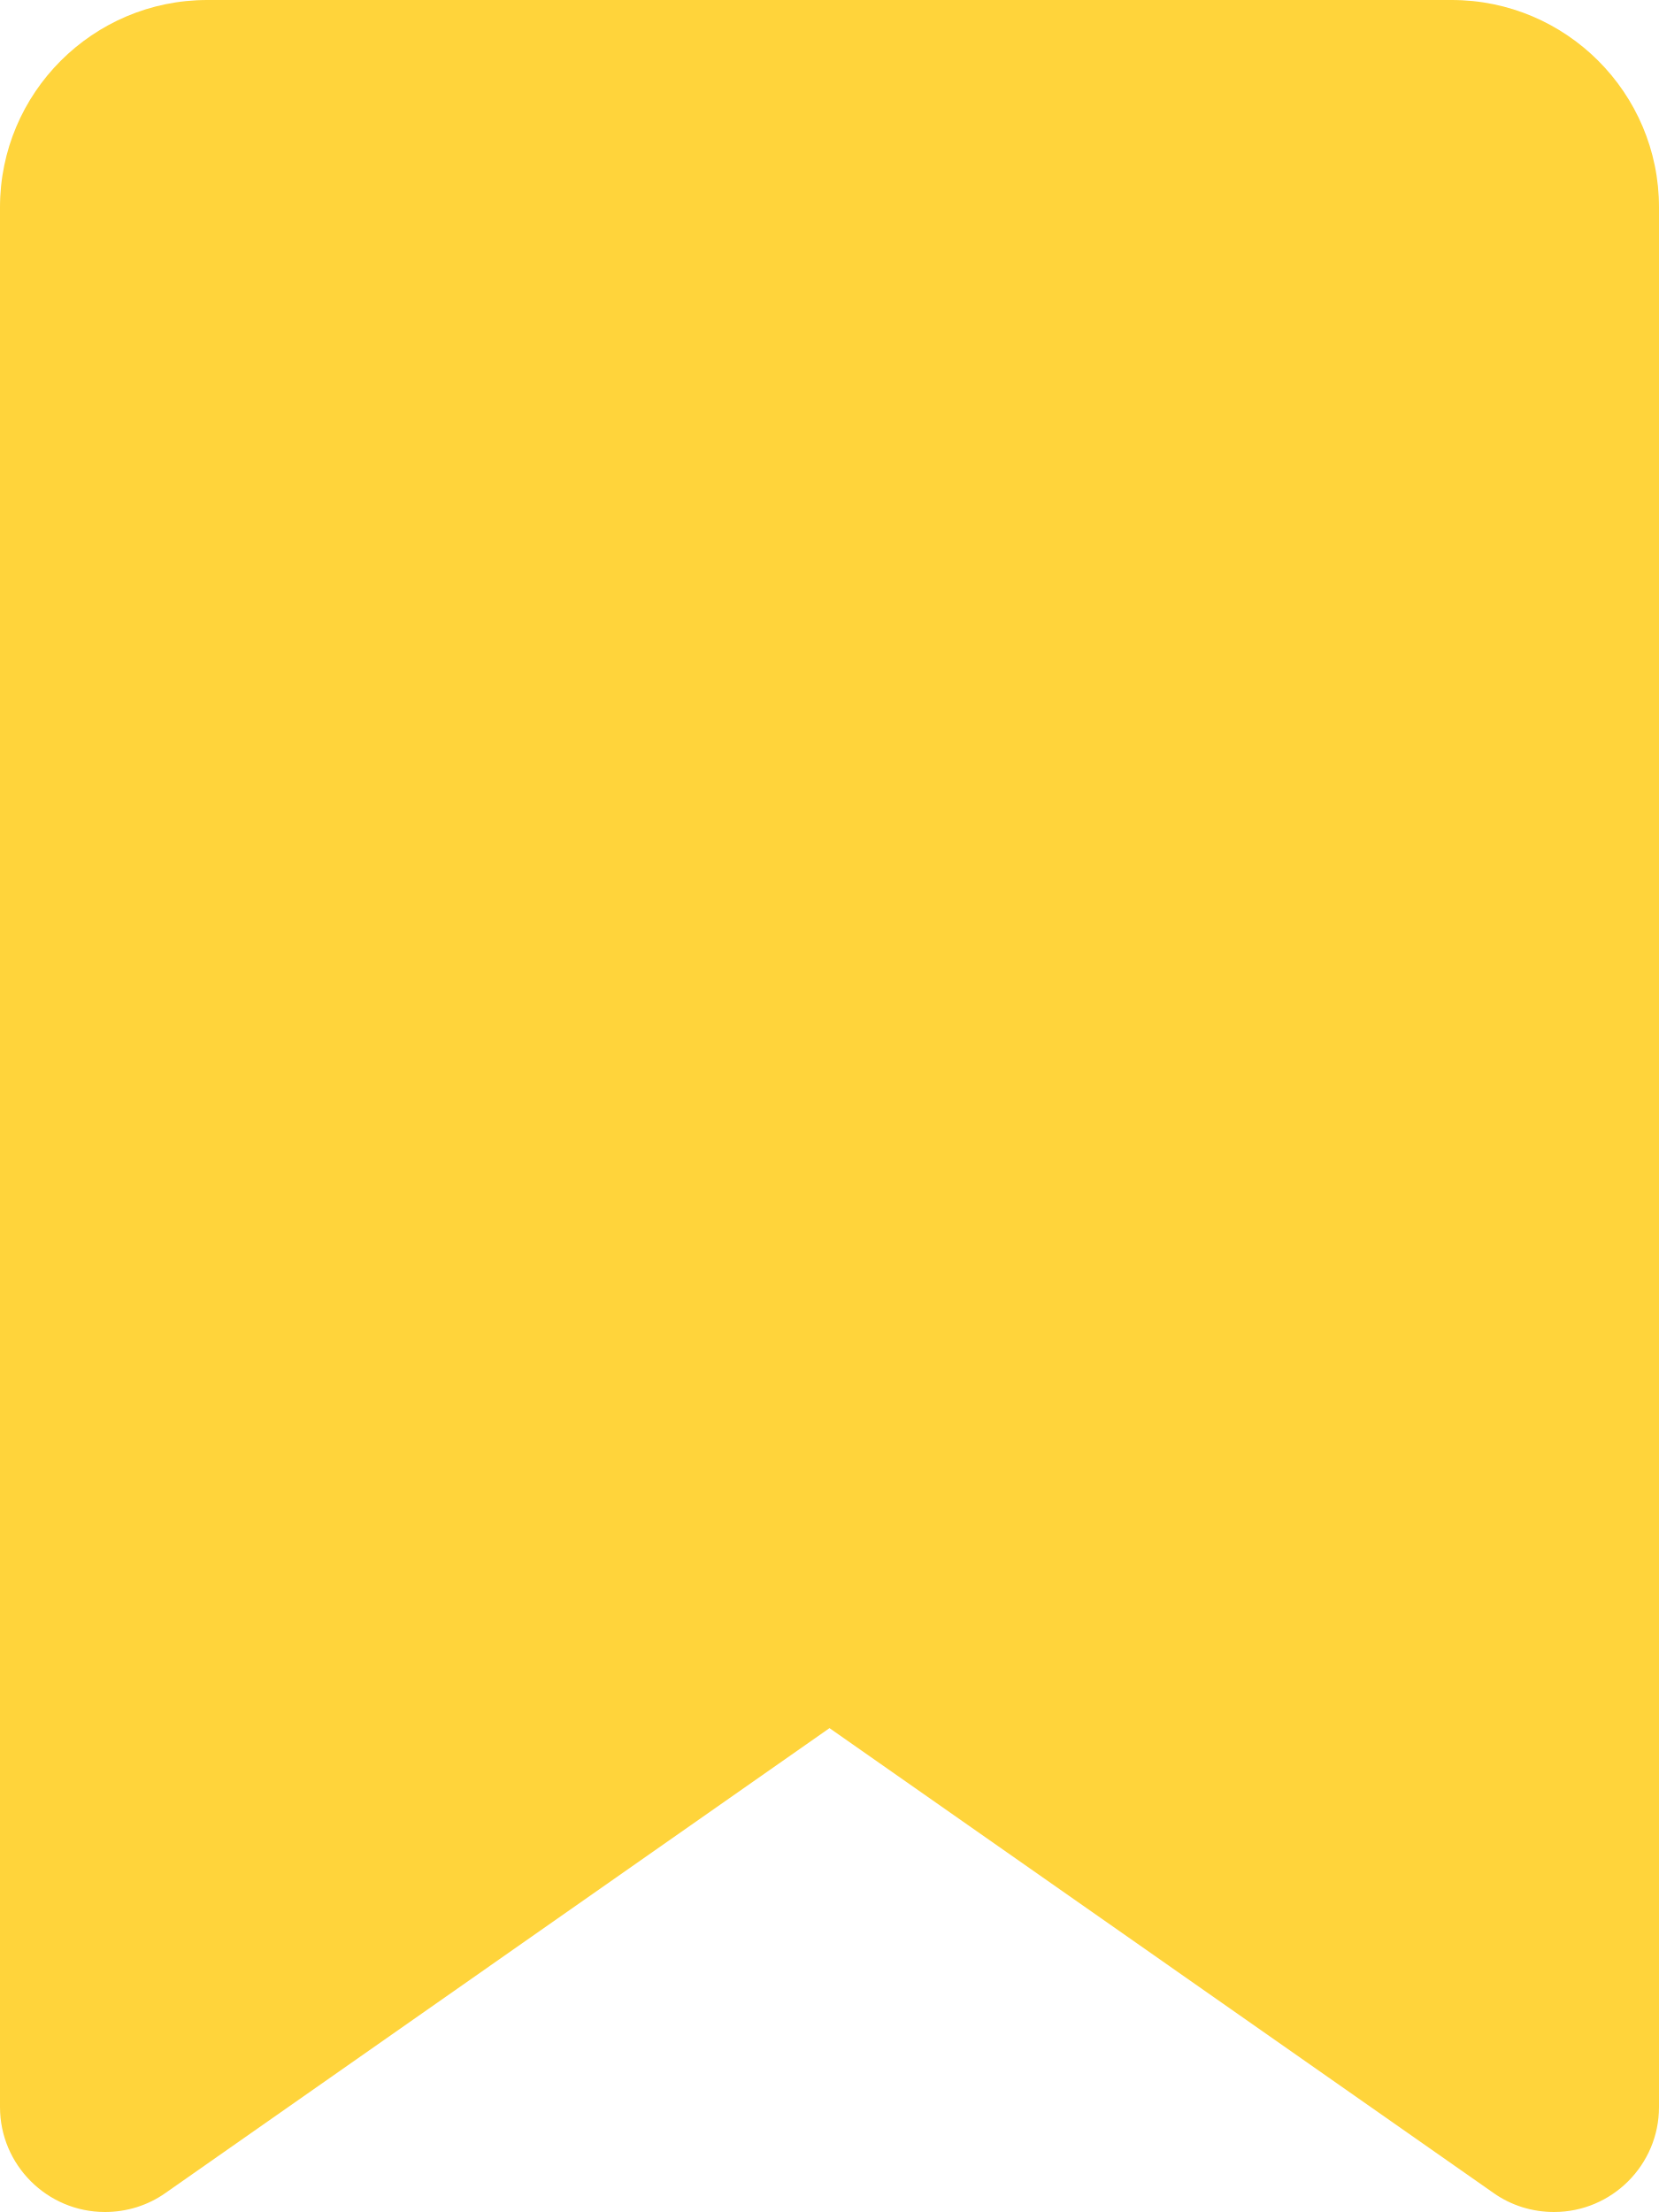
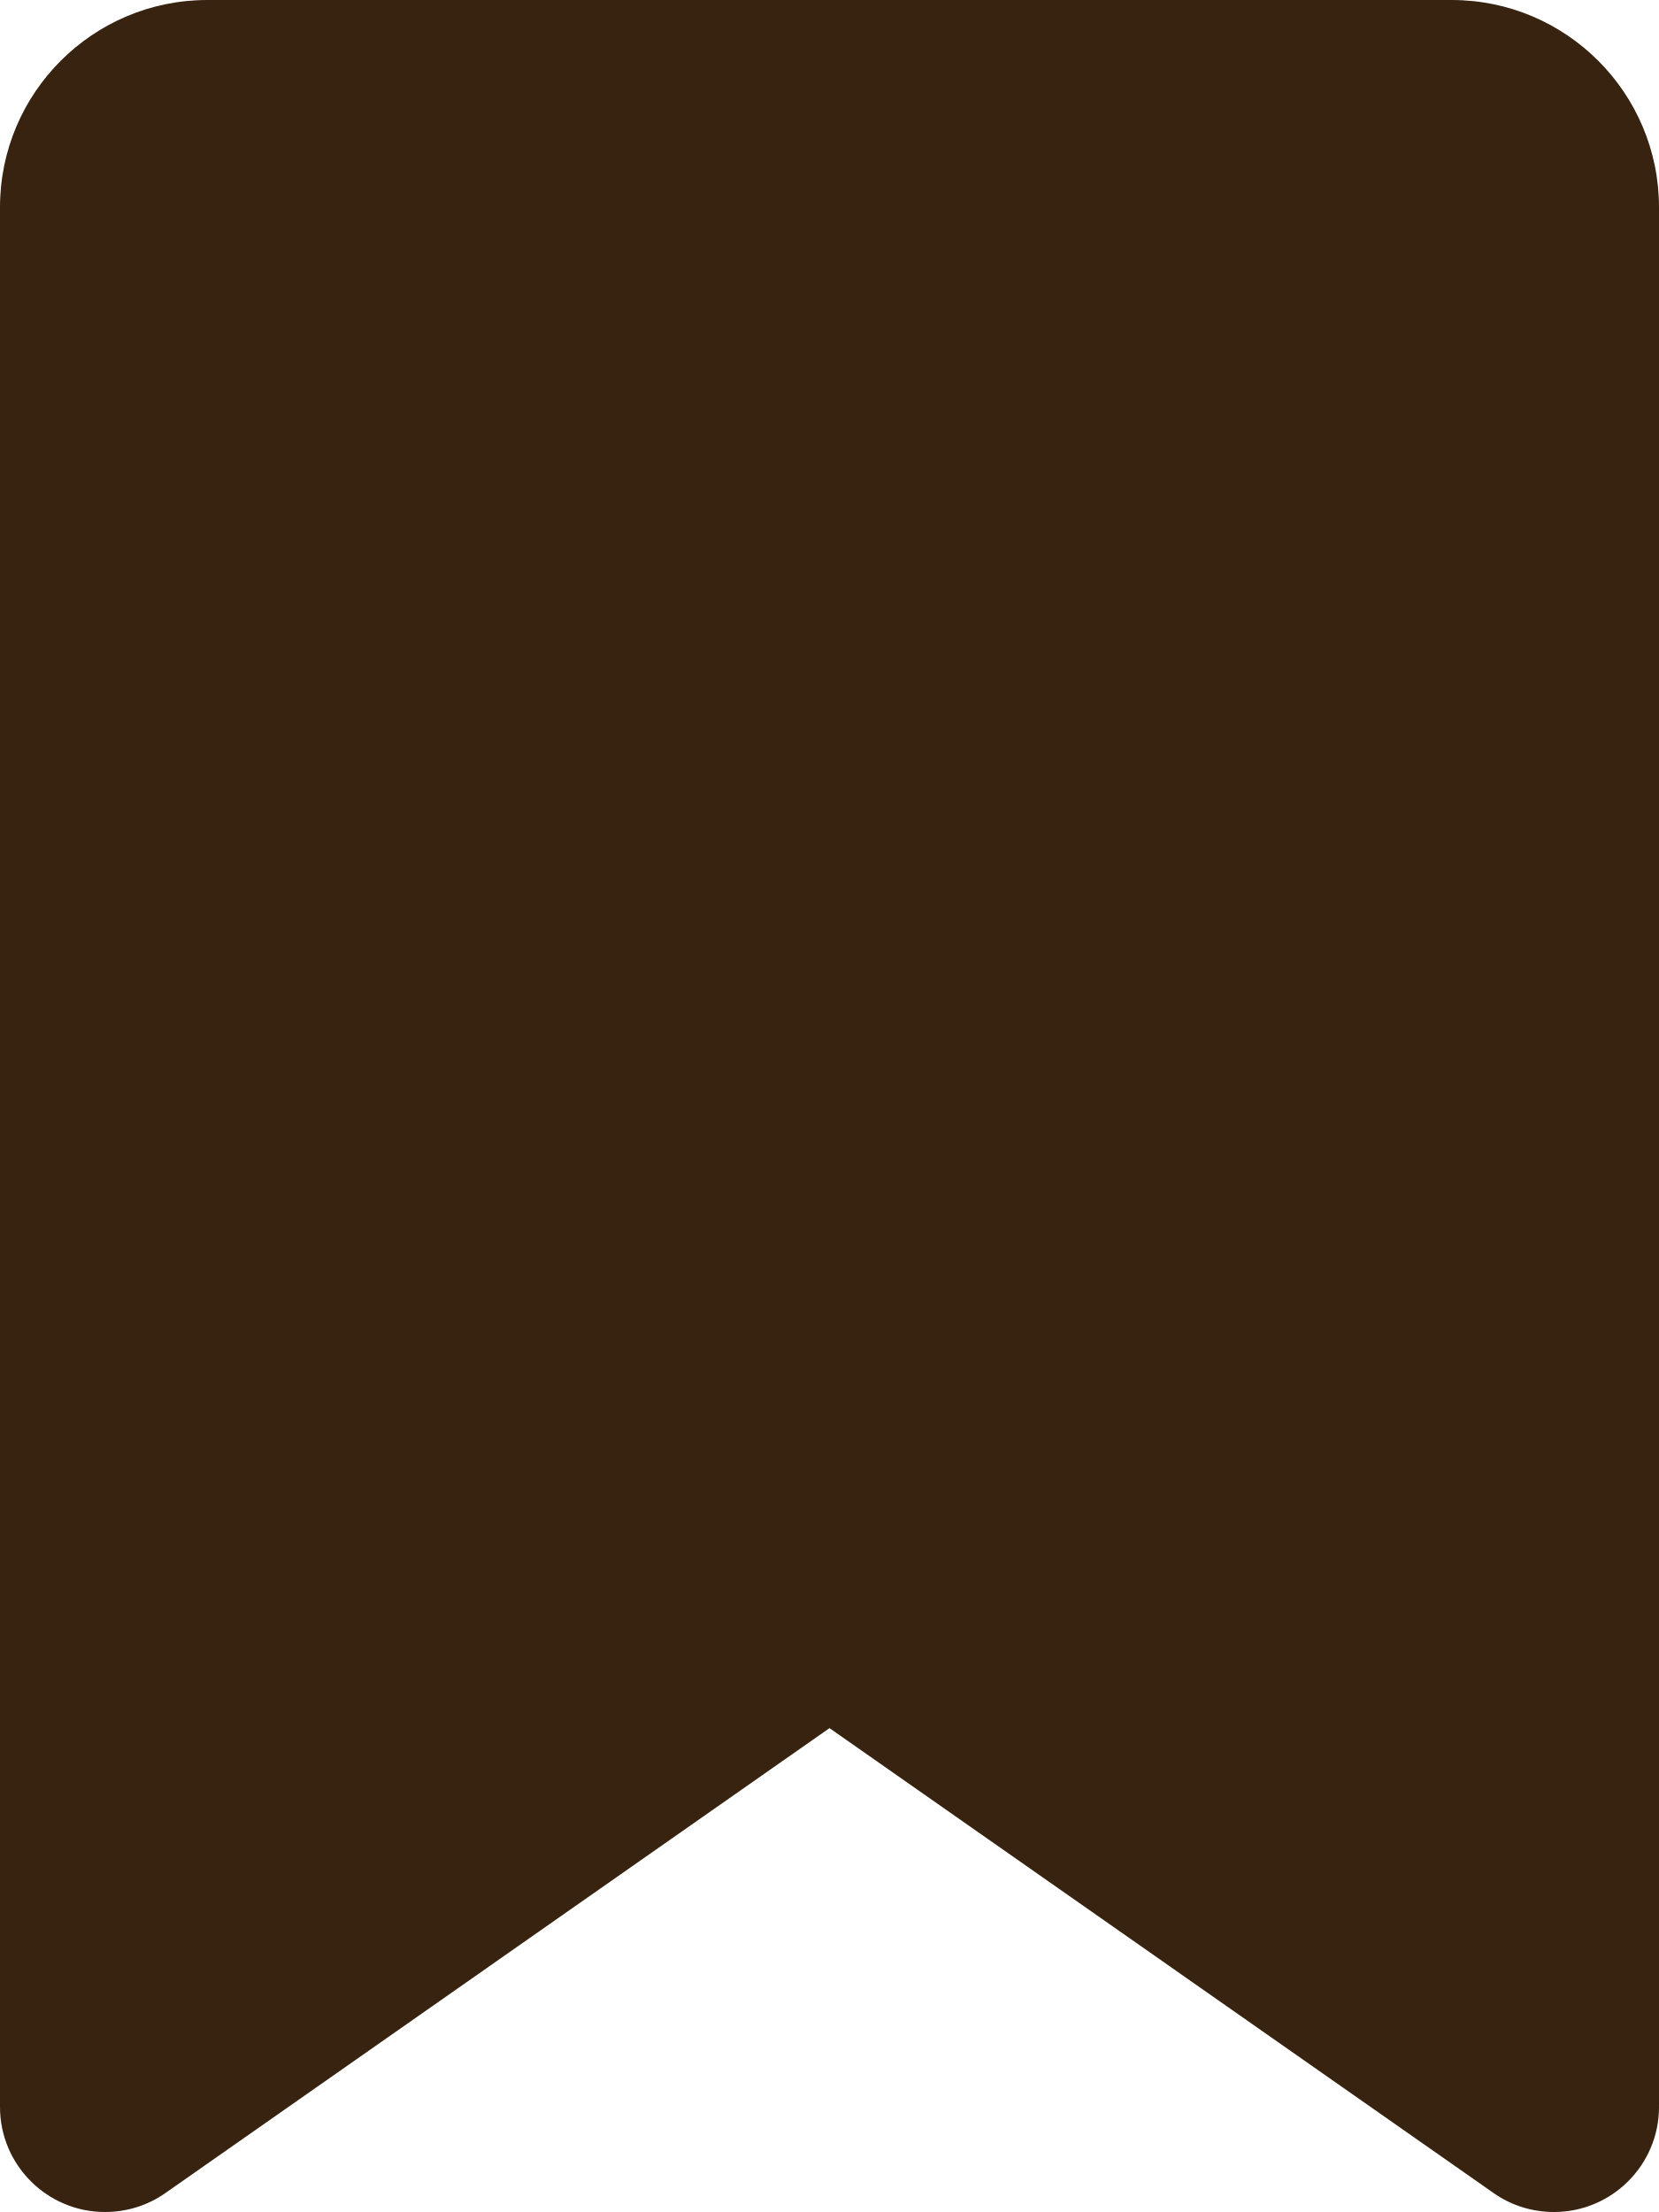
<svg xmlns="http://www.w3.org/2000/svg" height="20" width="15" viewBox="0 0 384 512">
-   <path fill="#FFD43B" d="M0 48V487.7C0 501.1 10.9 512 24.3 512c5 0 9.9-1.5 14-4.4L192 400 345.7 507.6c4.1 2.9 9 4.4 14 4.4c13.4 0 24.3-10.9 24.3-24.3V48c0-26.5-21.5-48-48-48H48C21.5 0 0 21.5 0 48z" />
+   <path fill="#372310" d="M0 48V487.7C0 501.1 10.9 512 24.3 512c5 0 9.9-1.5 14-4.4L192 400 345.7 507.6c4.1 2.9 9 4.4 14 4.4c13.4 0 24.3-10.9 24.3-24.3V48c0-26.5-21.5-48-48-48H48C21.5 0 0 21.5 0 48z" />
</svg>
